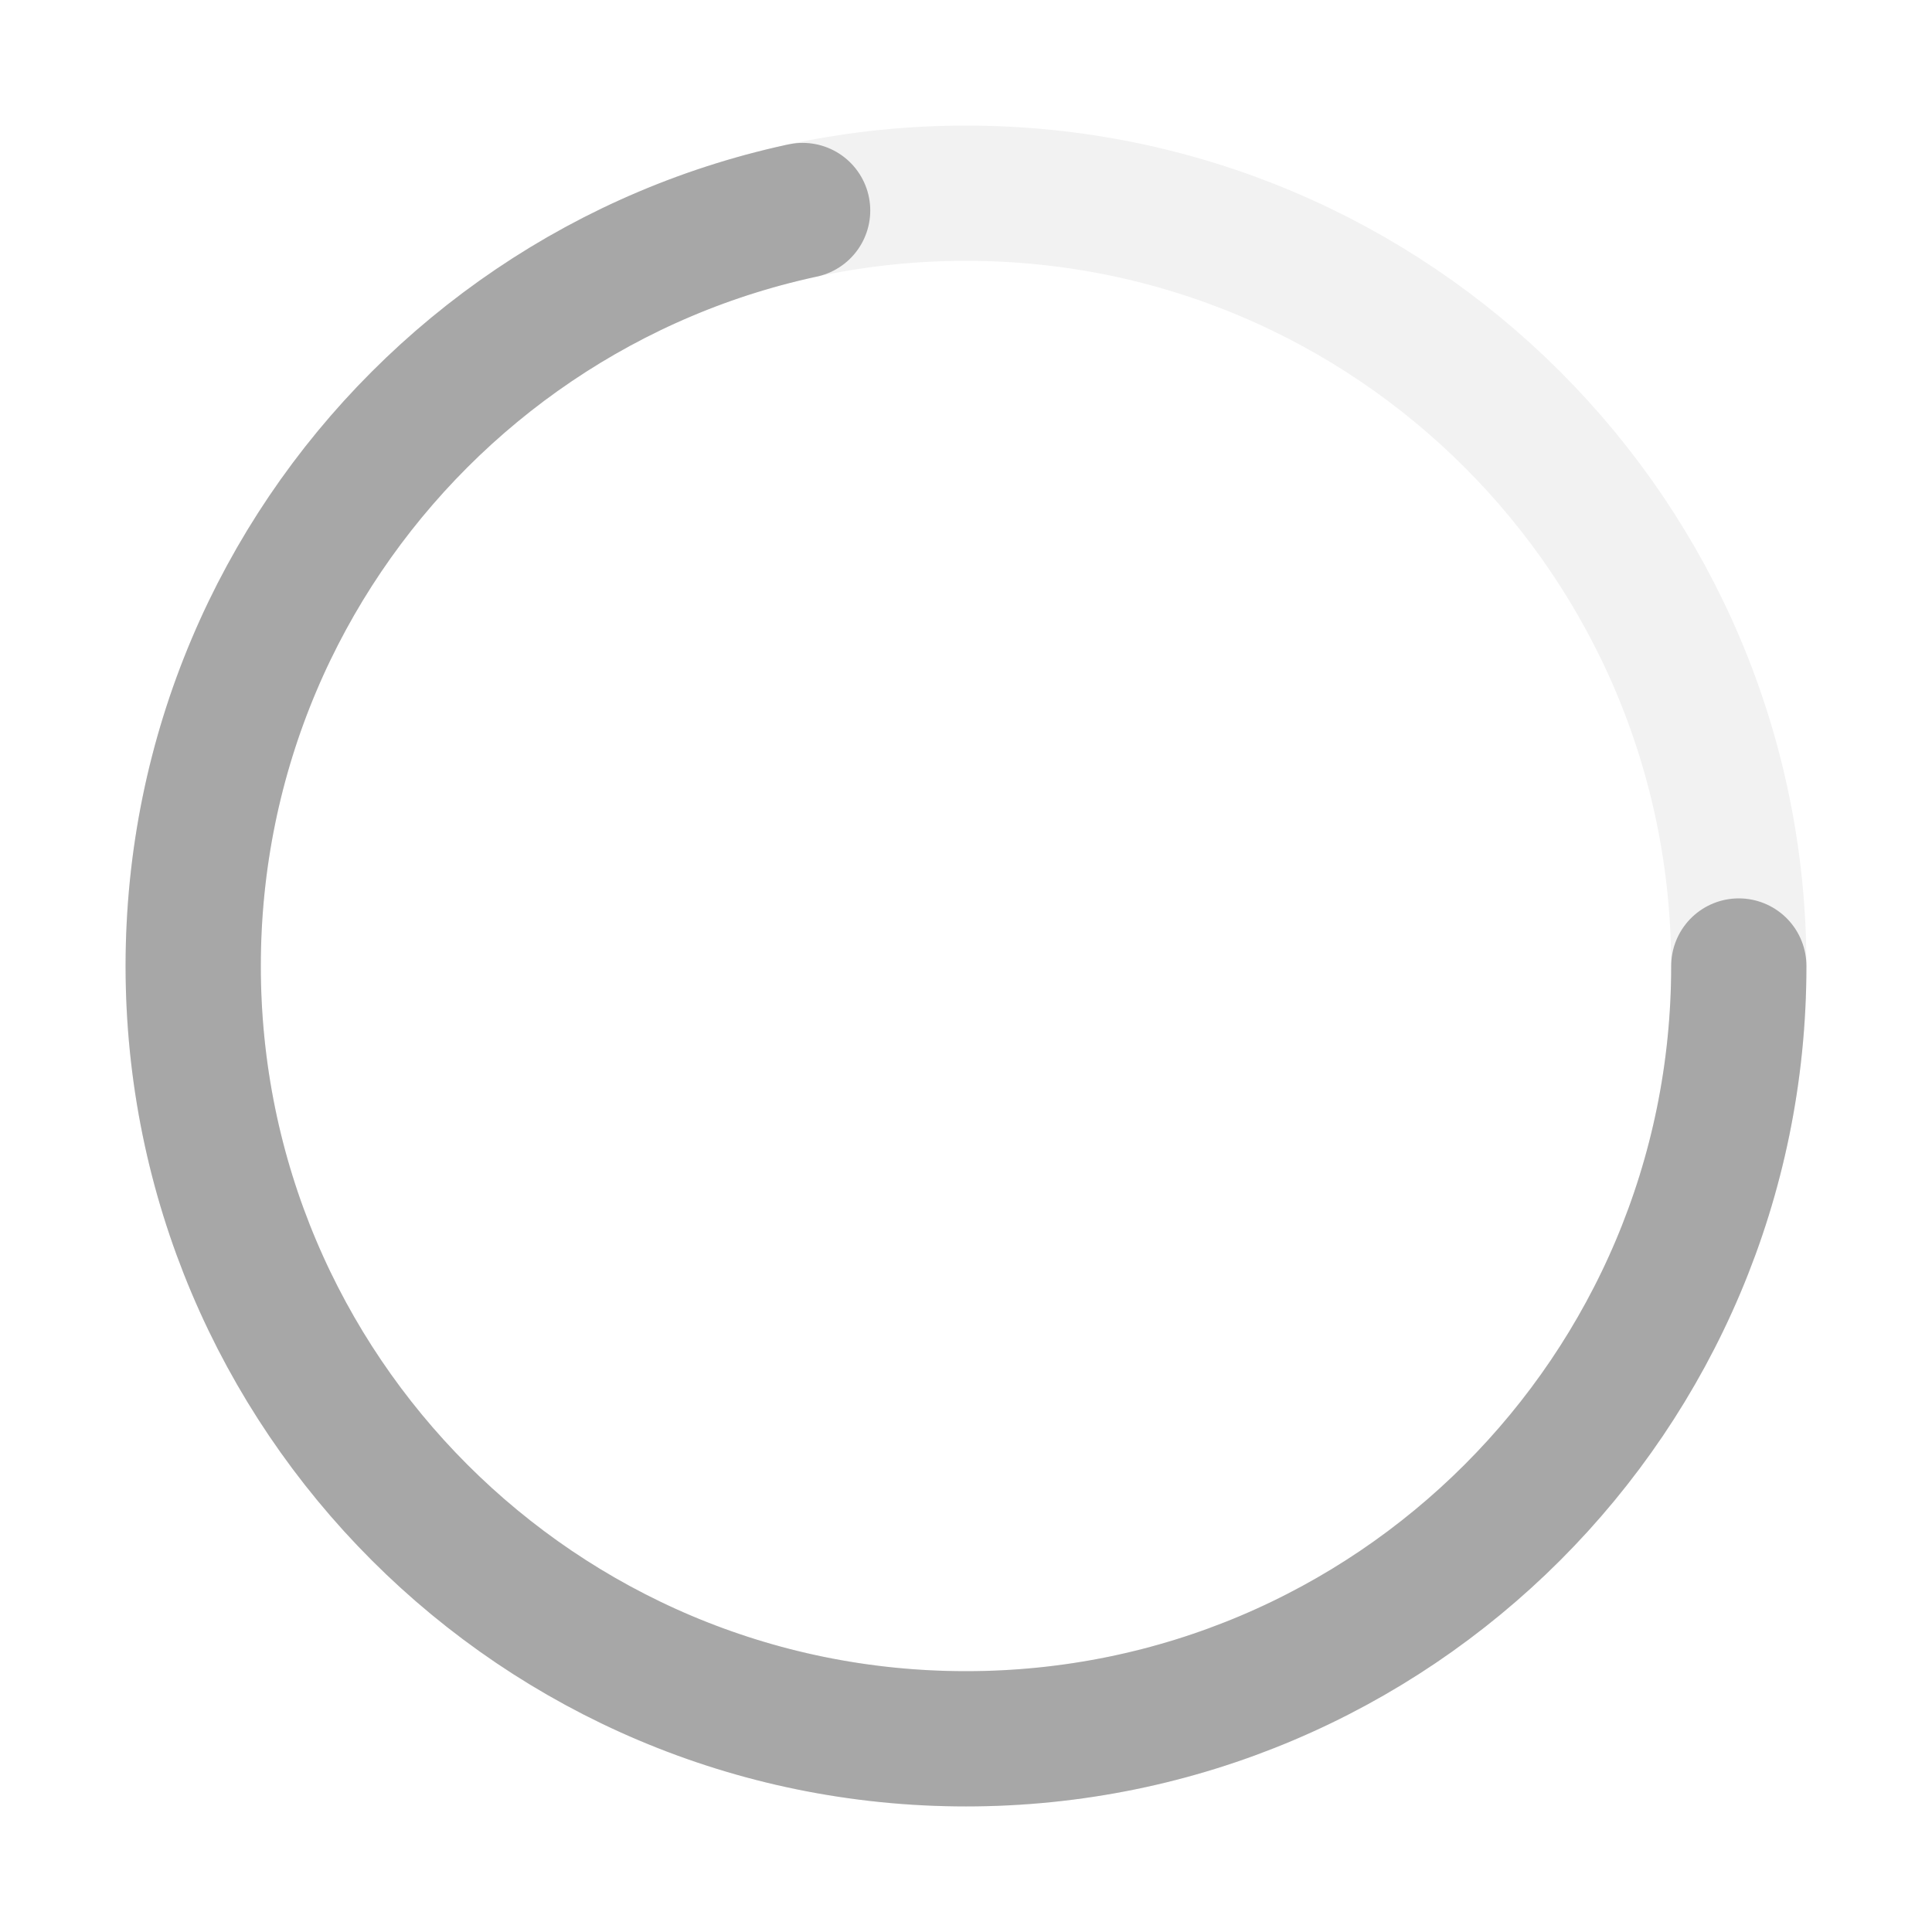
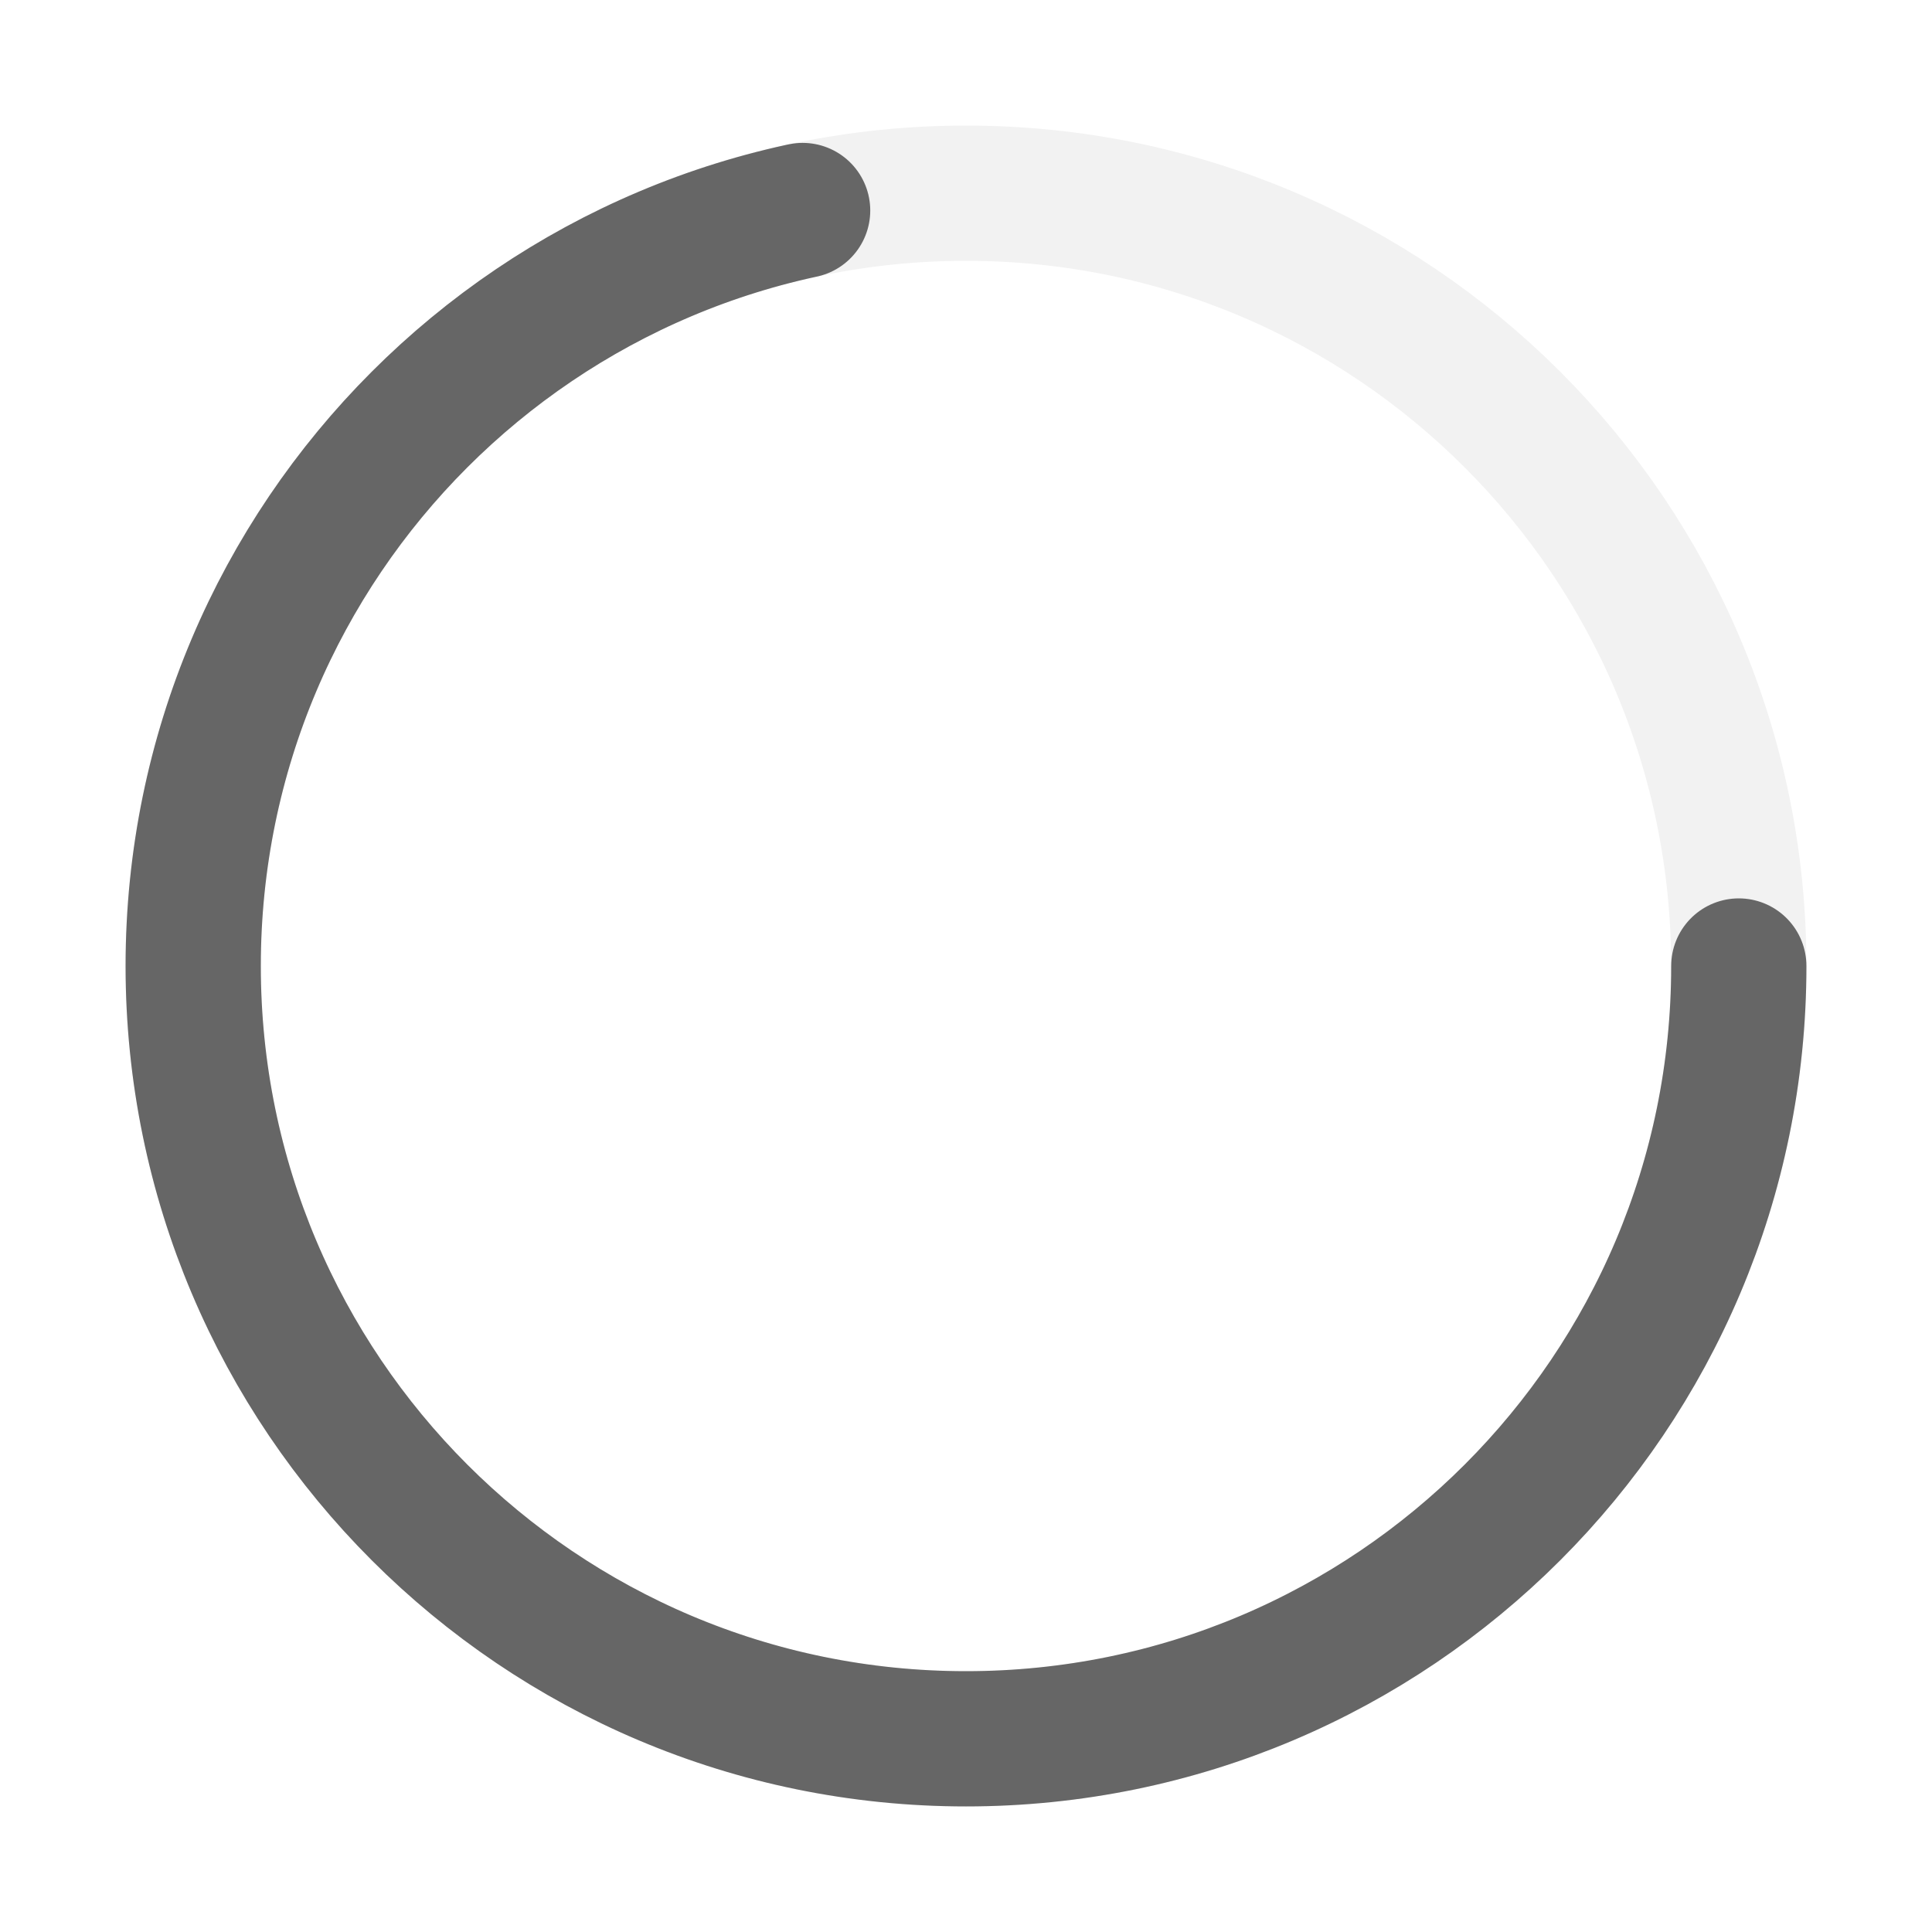
<svg xmlns="http://www.w3.org/2000/svg" viewBox="0 0 50 50" class="m-loading-icon m-loading-wipe">
  <defs>
    <style>
      .m-loading-icon {
        stroke: #343640;
        stroke-width: 3.5;
        stroke-linecap: round;
        background: none;
        vertical-align: middle;
      }
      .m-loading-icon .m-loading-icon-bg-path{
        fill: none;
        stroke: #F2F2F2;
      }
      .m-loading-icon .m-loading-icon-active-path{
        fill: none;
-         stroke: #a7a7a7;
+         stroke: #666666;
        transform-origin: 50% 50%;
      }
      .m-loading-wipe .m-loading-icon-active-path{
        stroke-dasharray: 90, 150;
        stroke-dashoffset: 0;
        animation: loading-wipe 1.5s ease-in-out infinite, loading-rotate 2s linear infinite;
      }
      .m-loading-default .m-loading-icon-active-path{
        stroke-dasharray: 60, 150;
        animation: loading-rotate 0.8s linear infinite;
      }

      @keyframes loading-rotate{
        to{transform:rotate(1turn)}
      }
      @keyframes loading-wipe{
        0%{
          stroke-dasharray:1,200;
          stroke-dashoffset:0;
        }
        50%{
          stroke-dasharray:90,150;
          stroke-dashoffset:-40px;
        }
        to{
          stroke-dasharray:90,150;
          stroke-dashoffset:-120px;
        }
      }
    </style>
  </defs>
  <g>
    <g>
      <circle cx="25" cy="25" r="20" class="m-loading-icon-bg-path" />
      <circle cx="25" cy="25" r="20" class="m-loading-icon-active-path" />
    </g>
  </g>
</svg>
